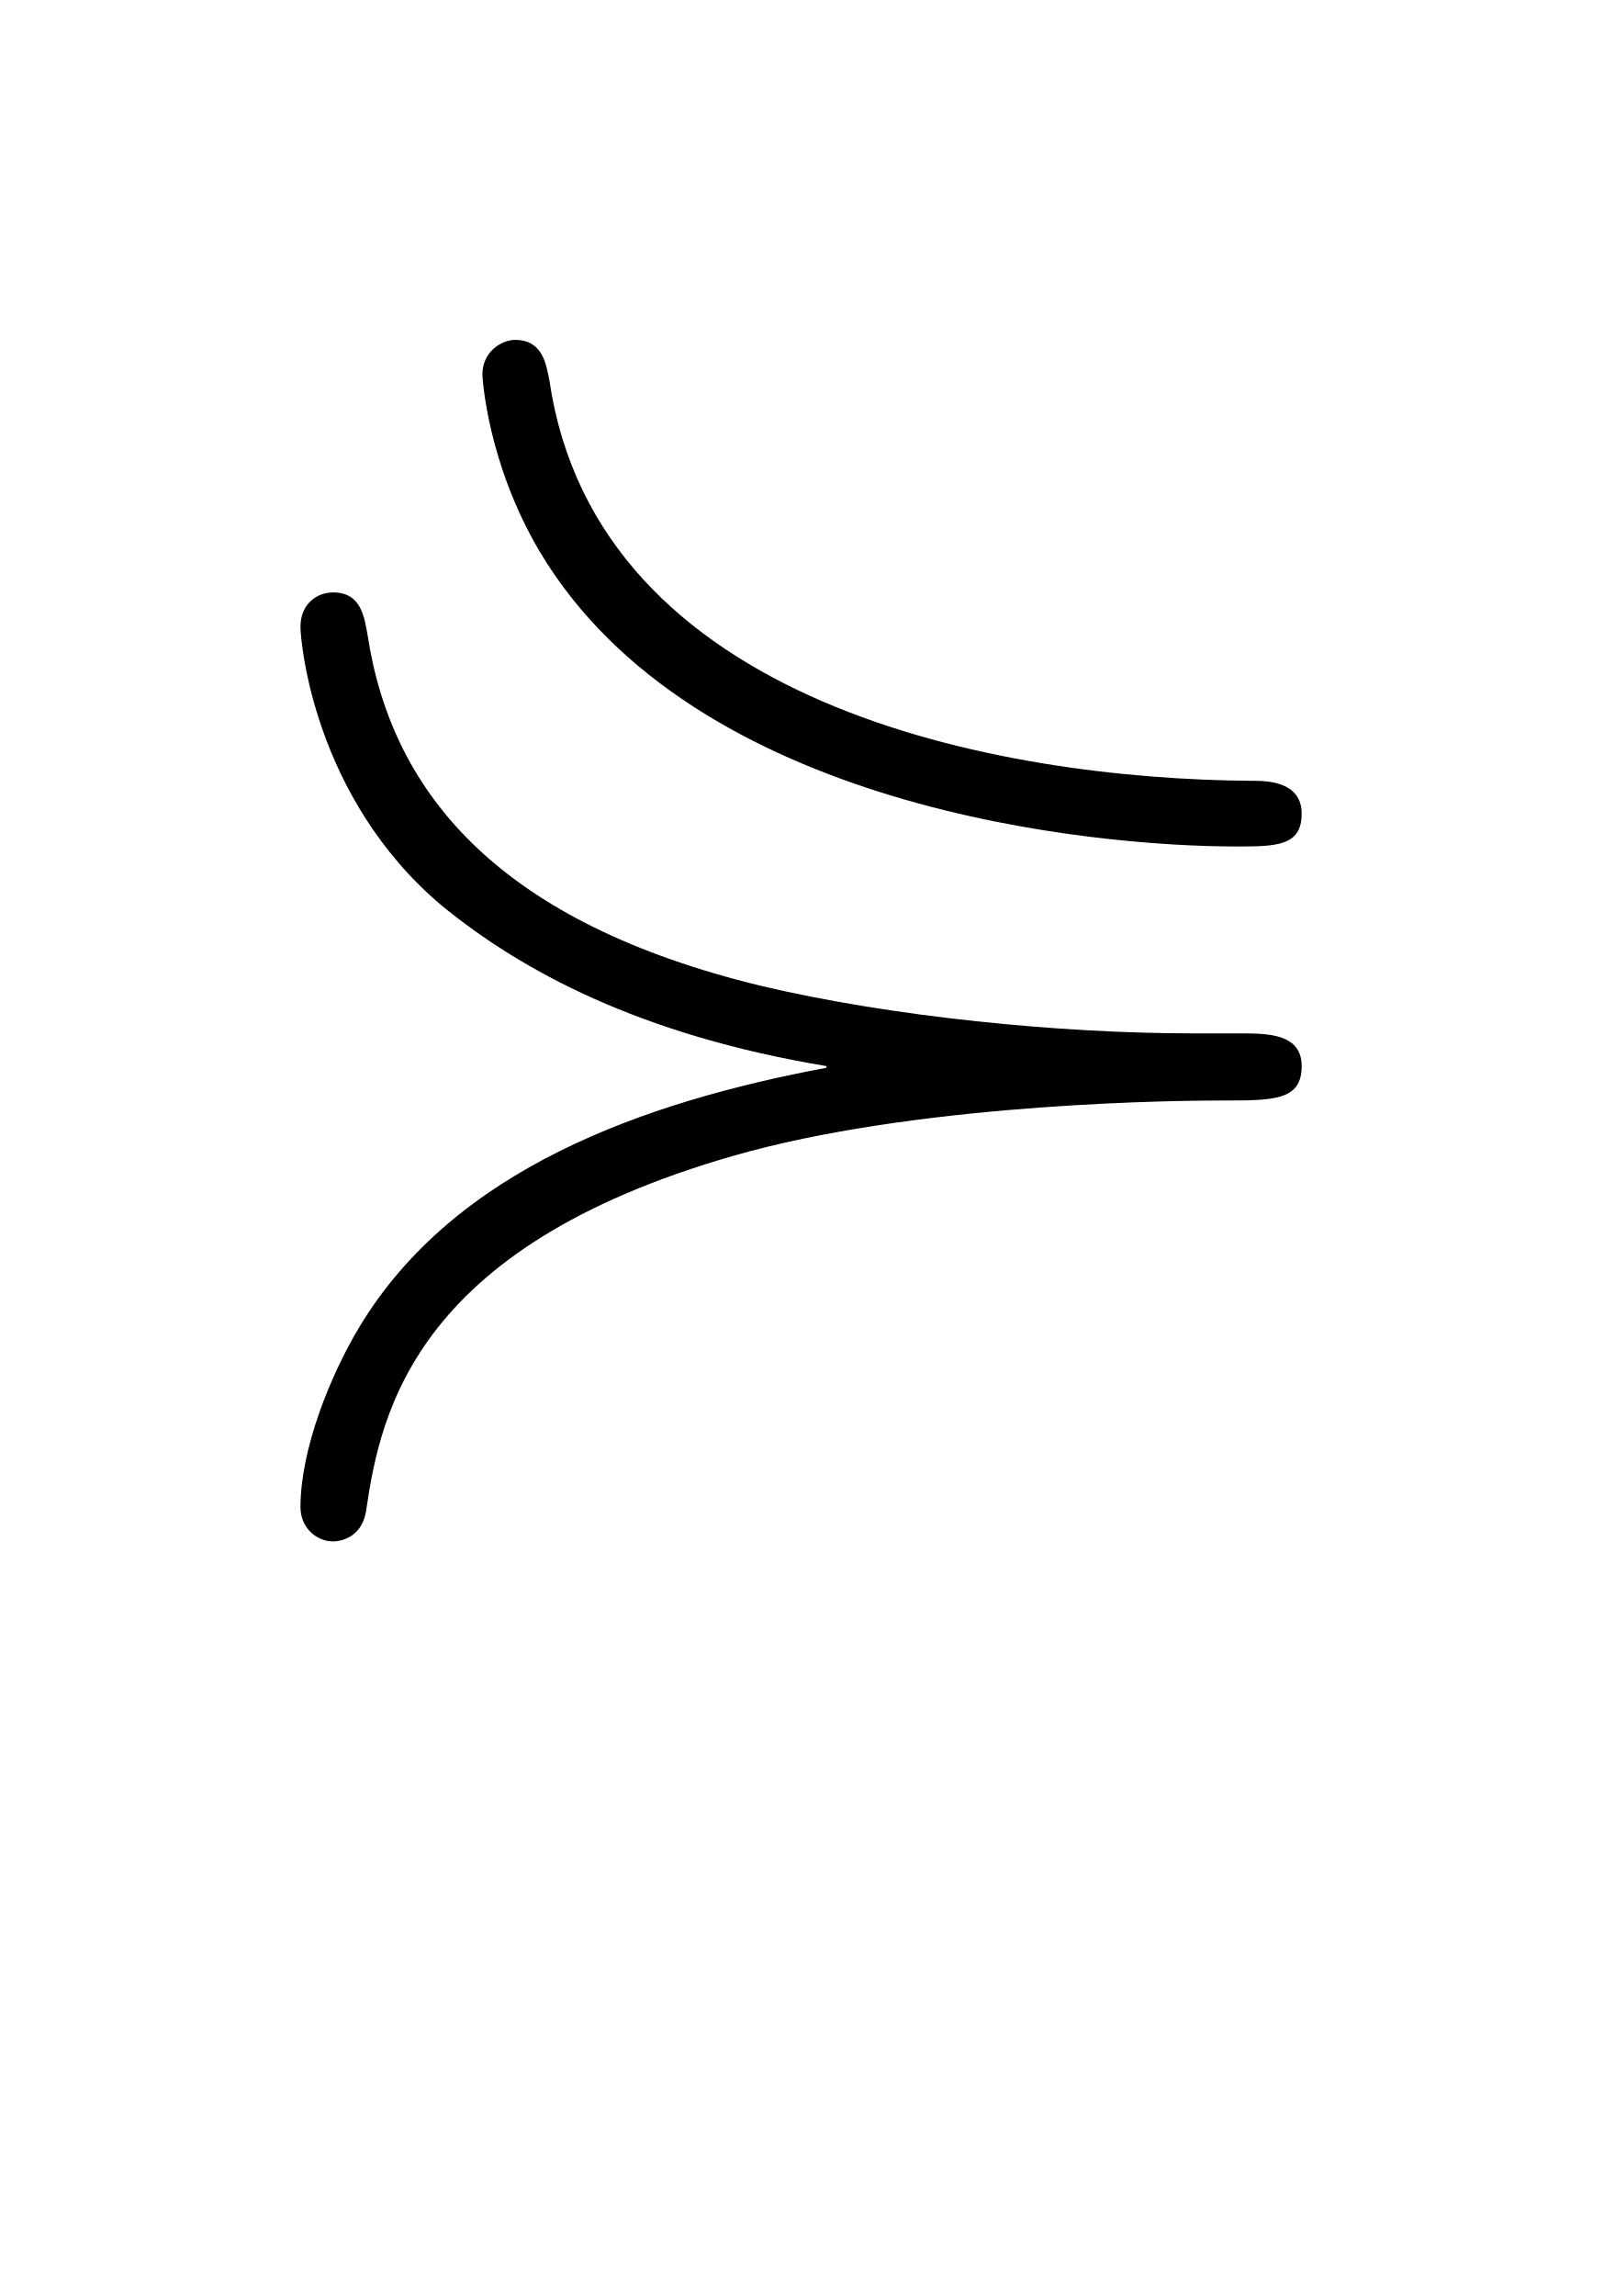
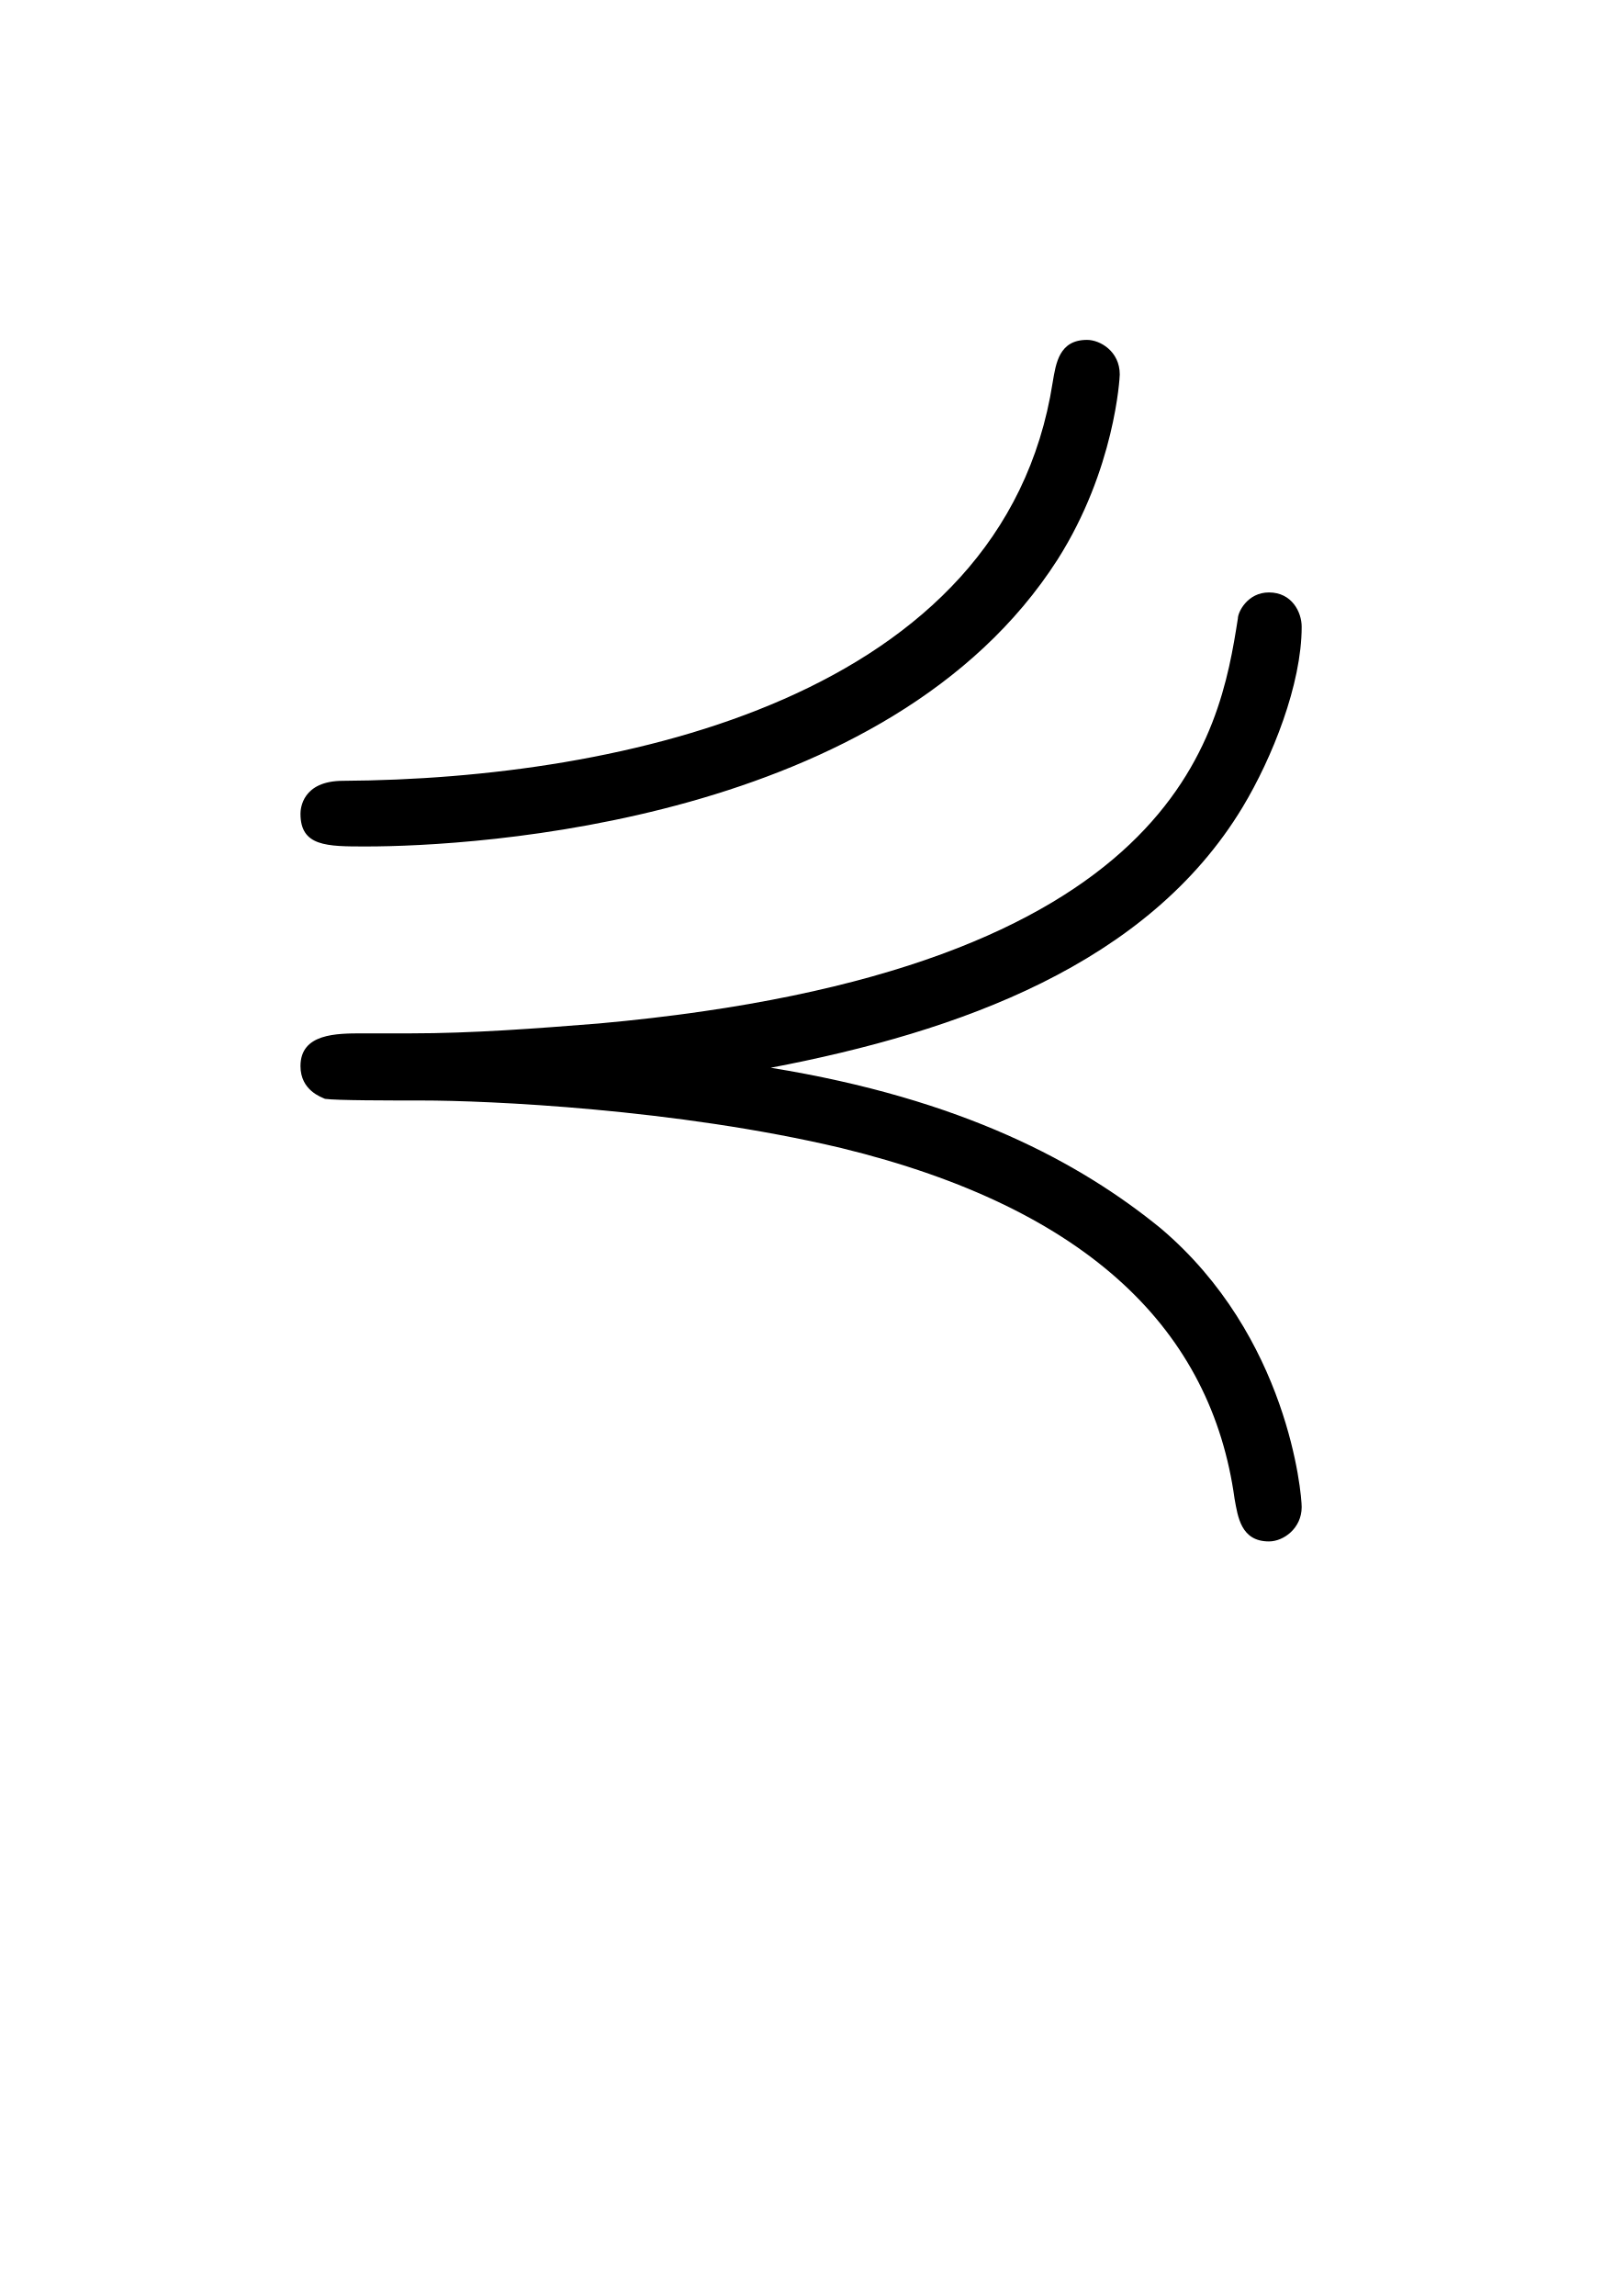
<svg xmlns="http://www.w3.org/2000/svg" xmlns:xlink="http://www.w3.org/1999/xlink" version="1.1" viewBox="-165.1 -165.1 22.354 32">
  <defs>
-     <path id="g0-51" d="M6.914-4.423C6.914-4.623 6.695-4.623 6.615-4.623C5.051-4.633 2.63-5.091 2.341-7.054C2.321-7.153 2.301-7.303 2.132-7.303C2.052-7.303 1.933-7.233 1.933-7.093C1.933-7.073 1.963-6.555 2.281-6.017C3.218-4.443 5.659-4.224 6.516-4.224C6.755-4.224 6.914-4.224 6.914-4.423ZM4.025-2.879C2.909-2.67 1.763-2.262 1.186-1.305C1.006-1.006 .827-.558 .827-.209C.827-.08 .927 0 1.026 0C1.066 0 1.196-.02 1.225-.179C1.315-.807 1.534-1.823 3.557-2.371C4.682-2.67 6.197-2.68 6.436-2.68C6.745-2.68 6.914-2.68 6.914-2.889C6.914-3.088 6.705-3.088 6.535-3.088H6.247C5.45-3.088 4.423-3.188 3.626-3.377C2.062-3.756 1.385-4.523 1.235-5.509C1.215-5.619 1.196-5.768 1.026-5.768C.927-5.768 .827-5.699 .827-5.559C.827-5.469 .907-4.523 1.684-3.866C2.172-3.467 2.889-3.078 4.025-2.889V-2.879Z" />
+     <path id="g0-50" d="M5.808-7.093C5.808-7.233 5.689-7.303 5.609-7.303C5.44-7.303 5.42-7.163 5.4-7.044C5.101-5.131 2.78-4.633 1.086-4.623C.837-4.623 .827-4.453 .827-4.423C.827-4.224 .986-4.224 1.225-4.224C1.883-4.224 4.403-4.364 5.43-5.968C5.778-6.516 5.808-7.073 5.808-7.093ZM1.205-3.088C1.046-3.088 .827-3.088 .827-2.889C.827-2.74 .956-2.7 .976-2.69C1.046-2.68 1.365-2.68 1.564-2.68C1.963-2.68 3.108-2.63 4.115-2.391C5.629-2.022 6.366-1.275 6.506-.259C6.526-.149 6.545 0 6.715 0C6.804 0 6.914-.08 6.914-.209C6.914-.289 6.834-1.245 6.057-1.903C5.569-2.301 4.852-2.69 3.686-2.879C4.832-3.098 5.978-3.507 6.555-4.463C6.735-4.762 6.914-5.21 6.914-5.559C6.914-5.649 6.854-5.768 6.715-5.768C6.585-5.768 6.526-5.649 6.526-5.609C6.416-4.912 6.177-3.467 2.64-3.148C2.262-3.118 1.873-3.088 1.494-3.088H1.205Z" />
  </defs>
  <g id="page1" transform="scale(2.293061)">
-     <use x="-71" y="-62.631" xlink:href="#g0-51" />
+     <use x="-71" y="-62.631" xlink:href="#g0-50" />
  </g>
</svg>
